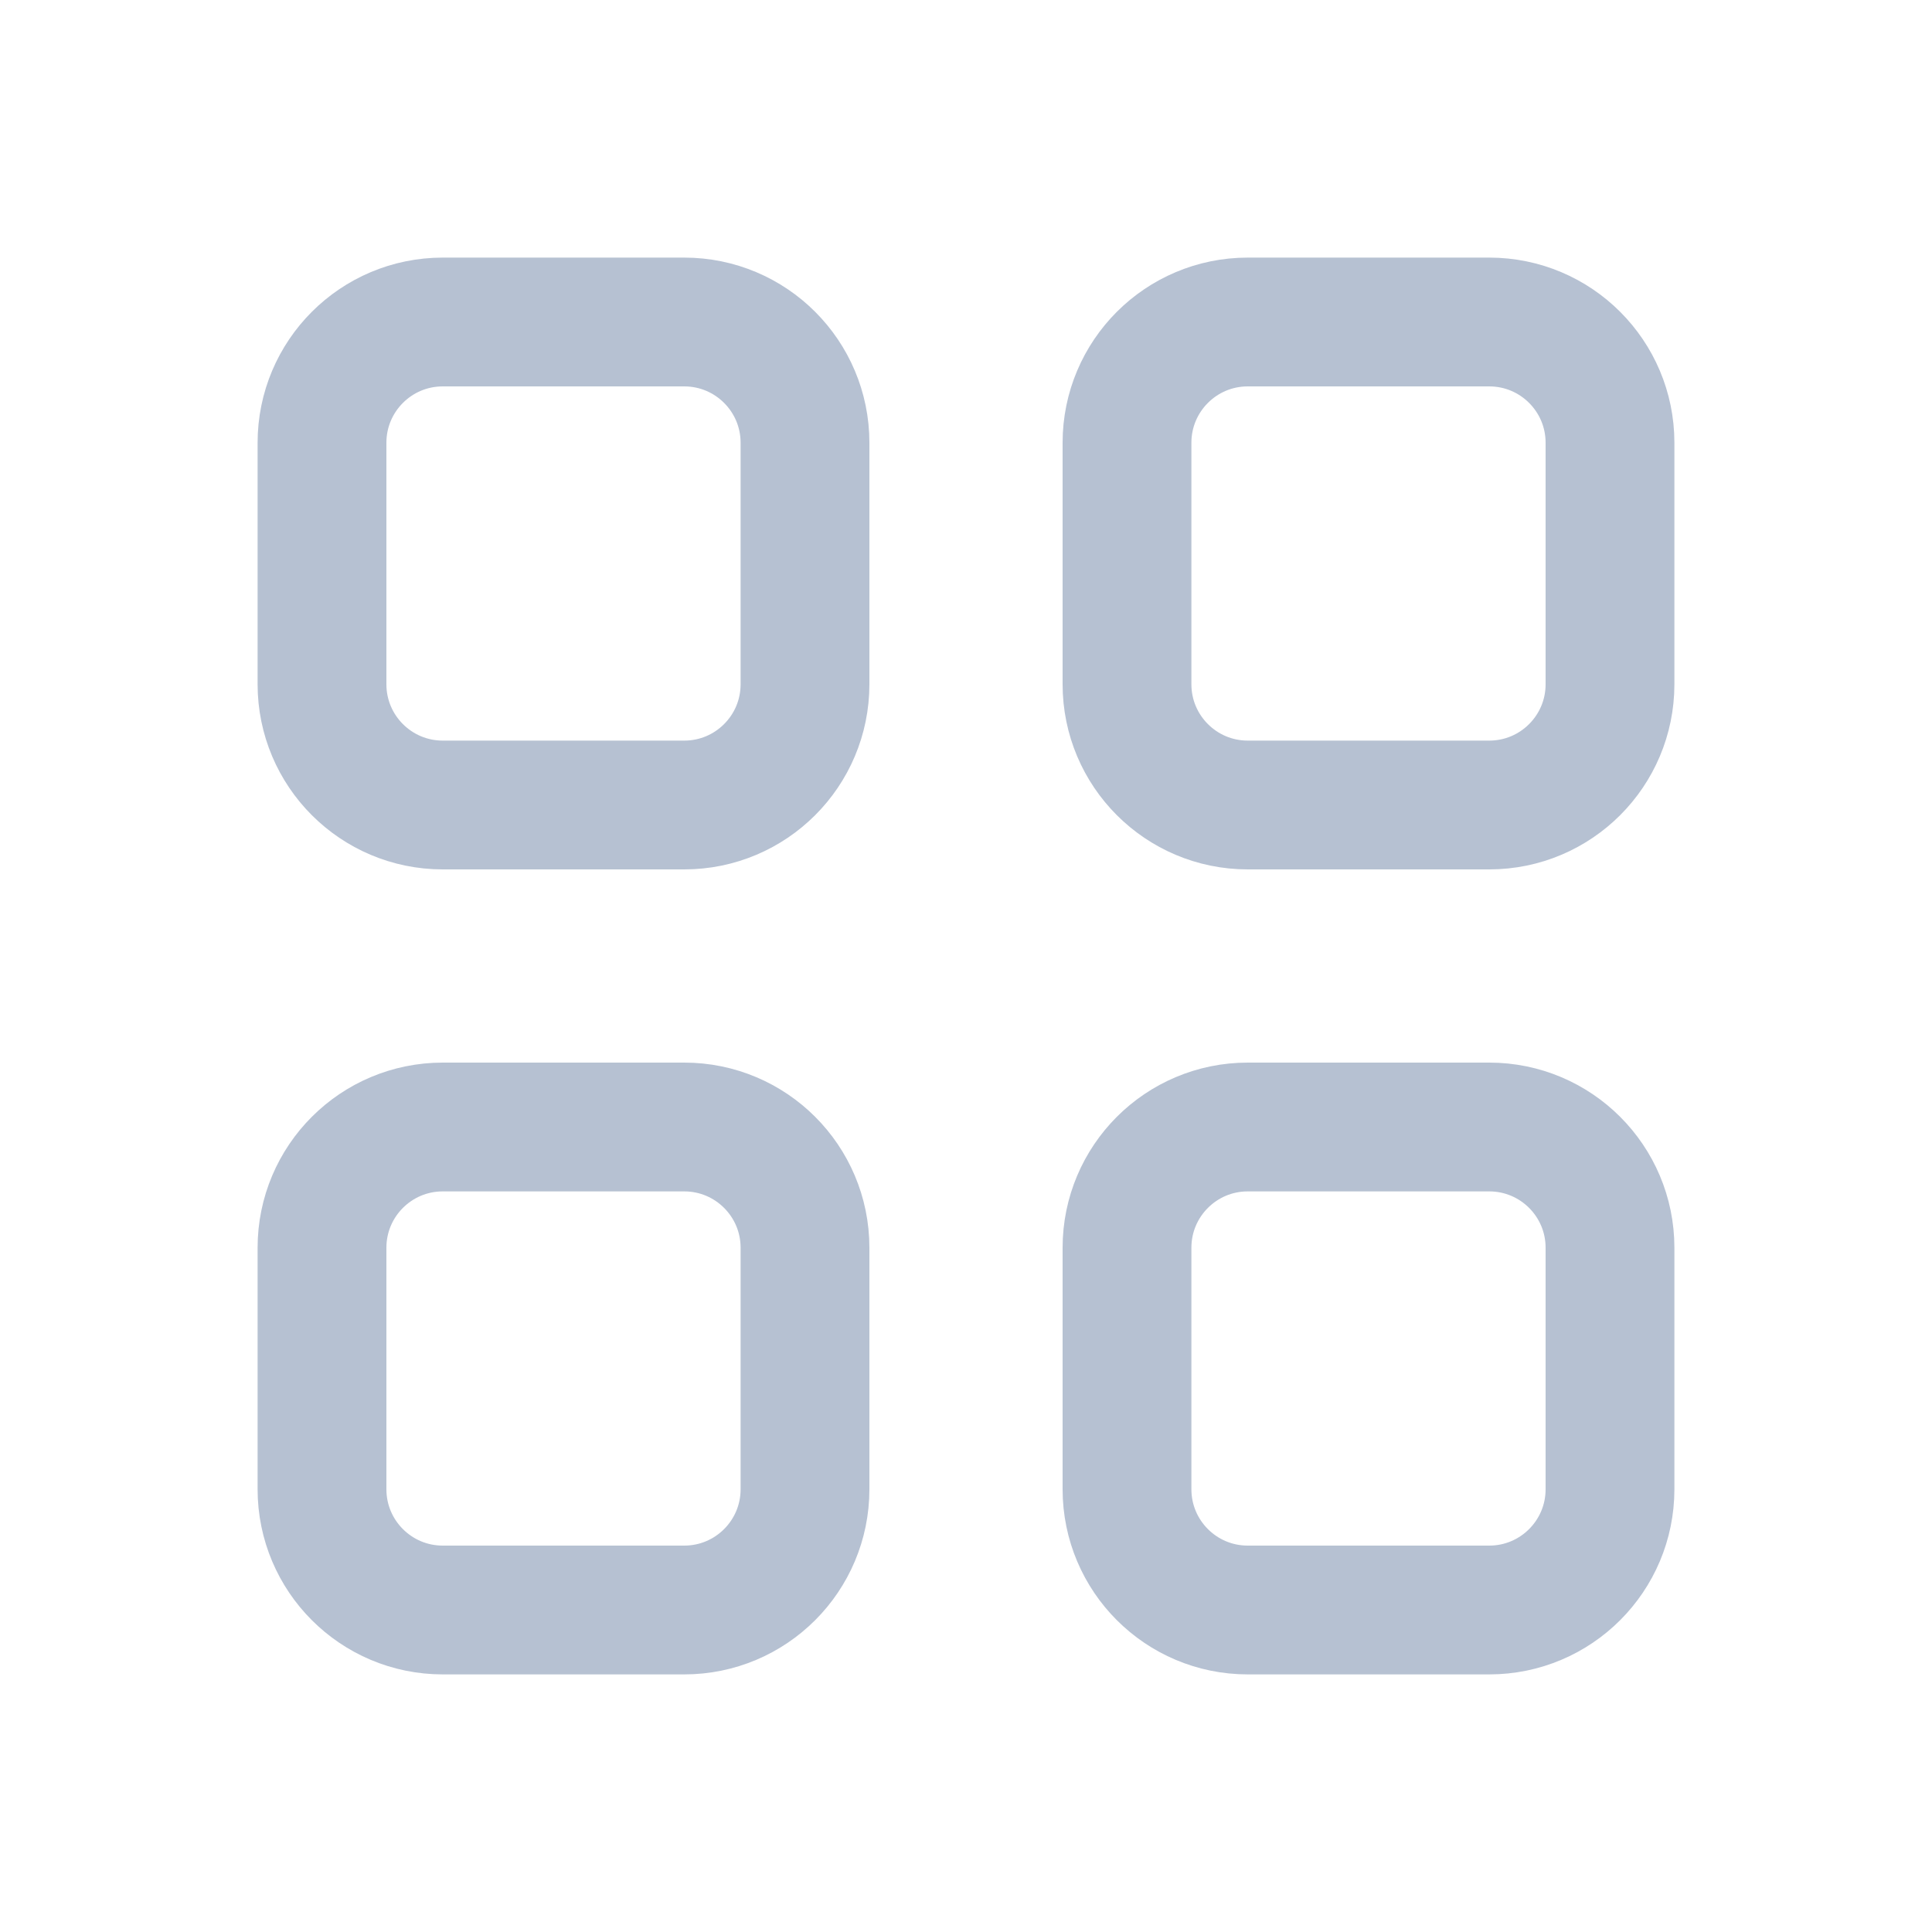
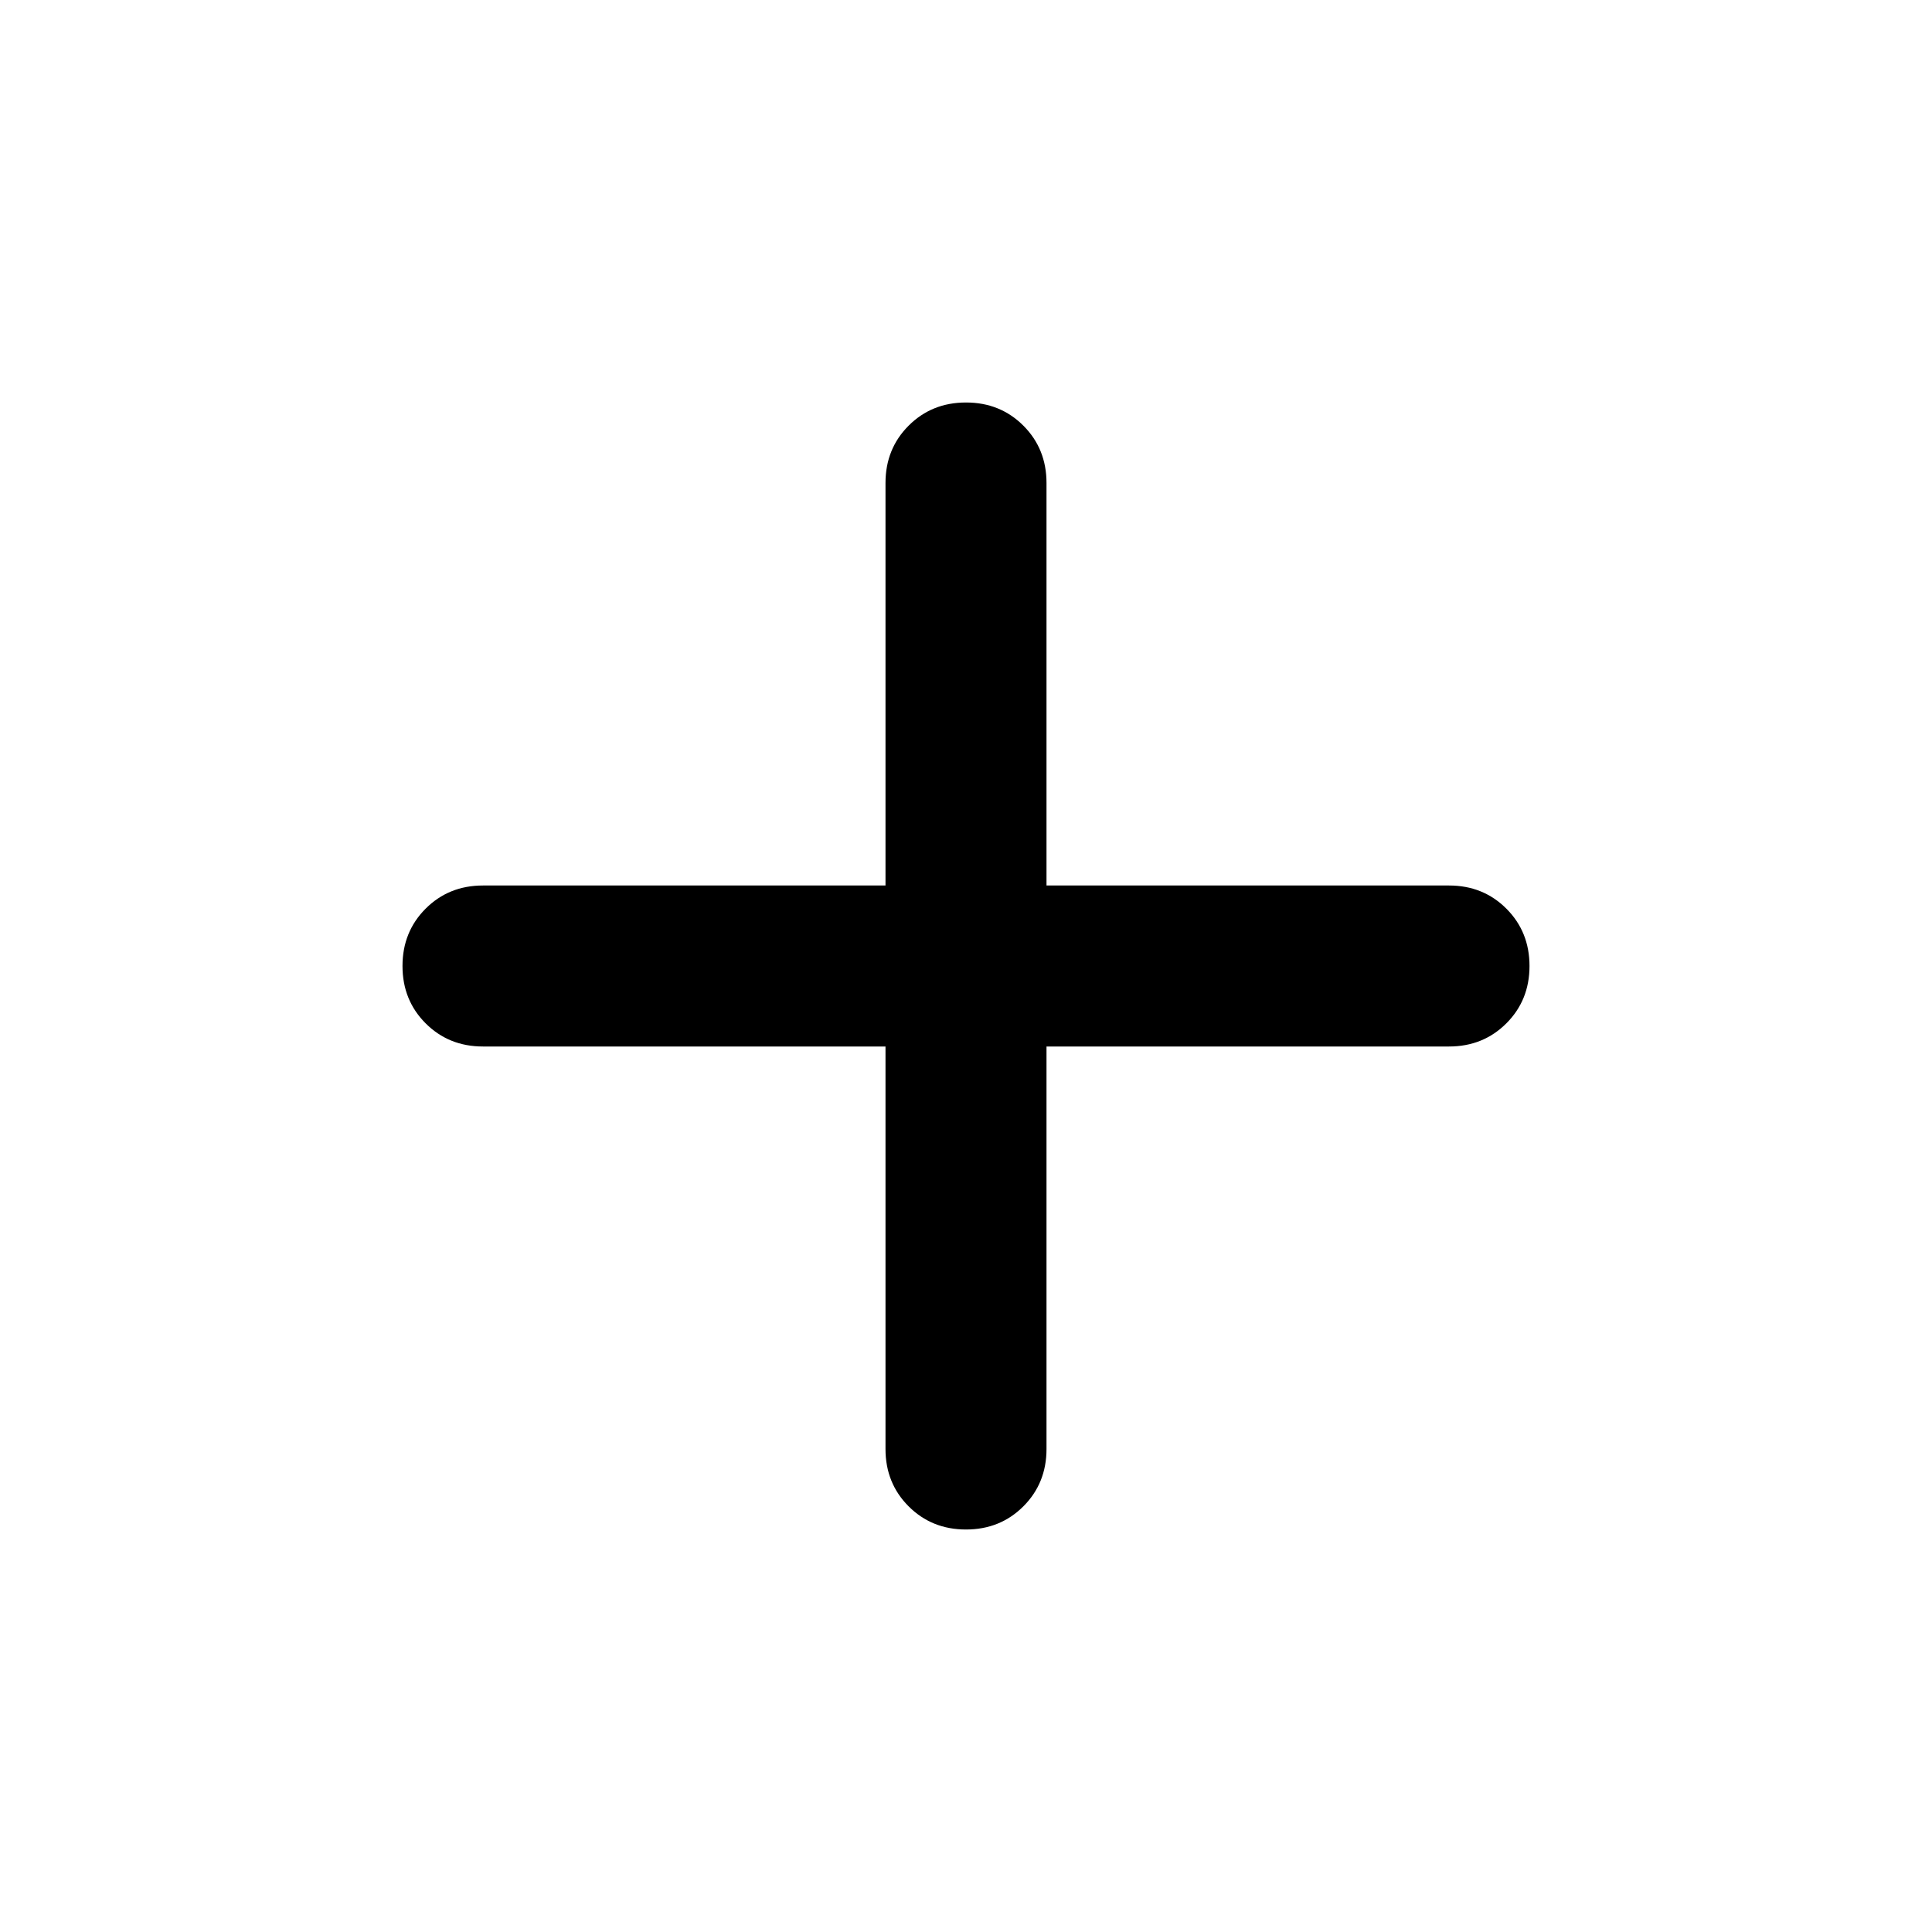
- <svg xmlns="http://www.w3.org/2000/svg" viewBox="0 0 24 24" fill="none" stroke="#b6c1d2" stroke-width="1.6">
-   <rect x="4" y="4" width="6" height="6" rx="1.5" />
-   <rect x="14" y="4" width="6" height="6" rx="1.5" />
-   <rect x="4" y="14" width="6" height="6" rx="1.5" />
-   <rect x="14" y="14" width="6" height="6" rx="1.5" />
+ <svg xmlns="http://www.w3.org/2000/svg" height="24" viewBox="0 -960 960 960" width="24">
+   <path fill="context-fill #f5f5f7" d="M440-440H240q-17 0-28.5-11.5T200-480q0-17 11.5-28.5T240-520h200v-200q0-17 11.5-28.5T480-760q17 0 28.5 11.5T520-720v200h200q17 0 28.5 11.5T760-480q0 17-11.5 28.5T720-440H520v200q0 17-11.5 28.5T480-200q-17 0-28.5-11.5T440-240v-200Z" />
</svg>
